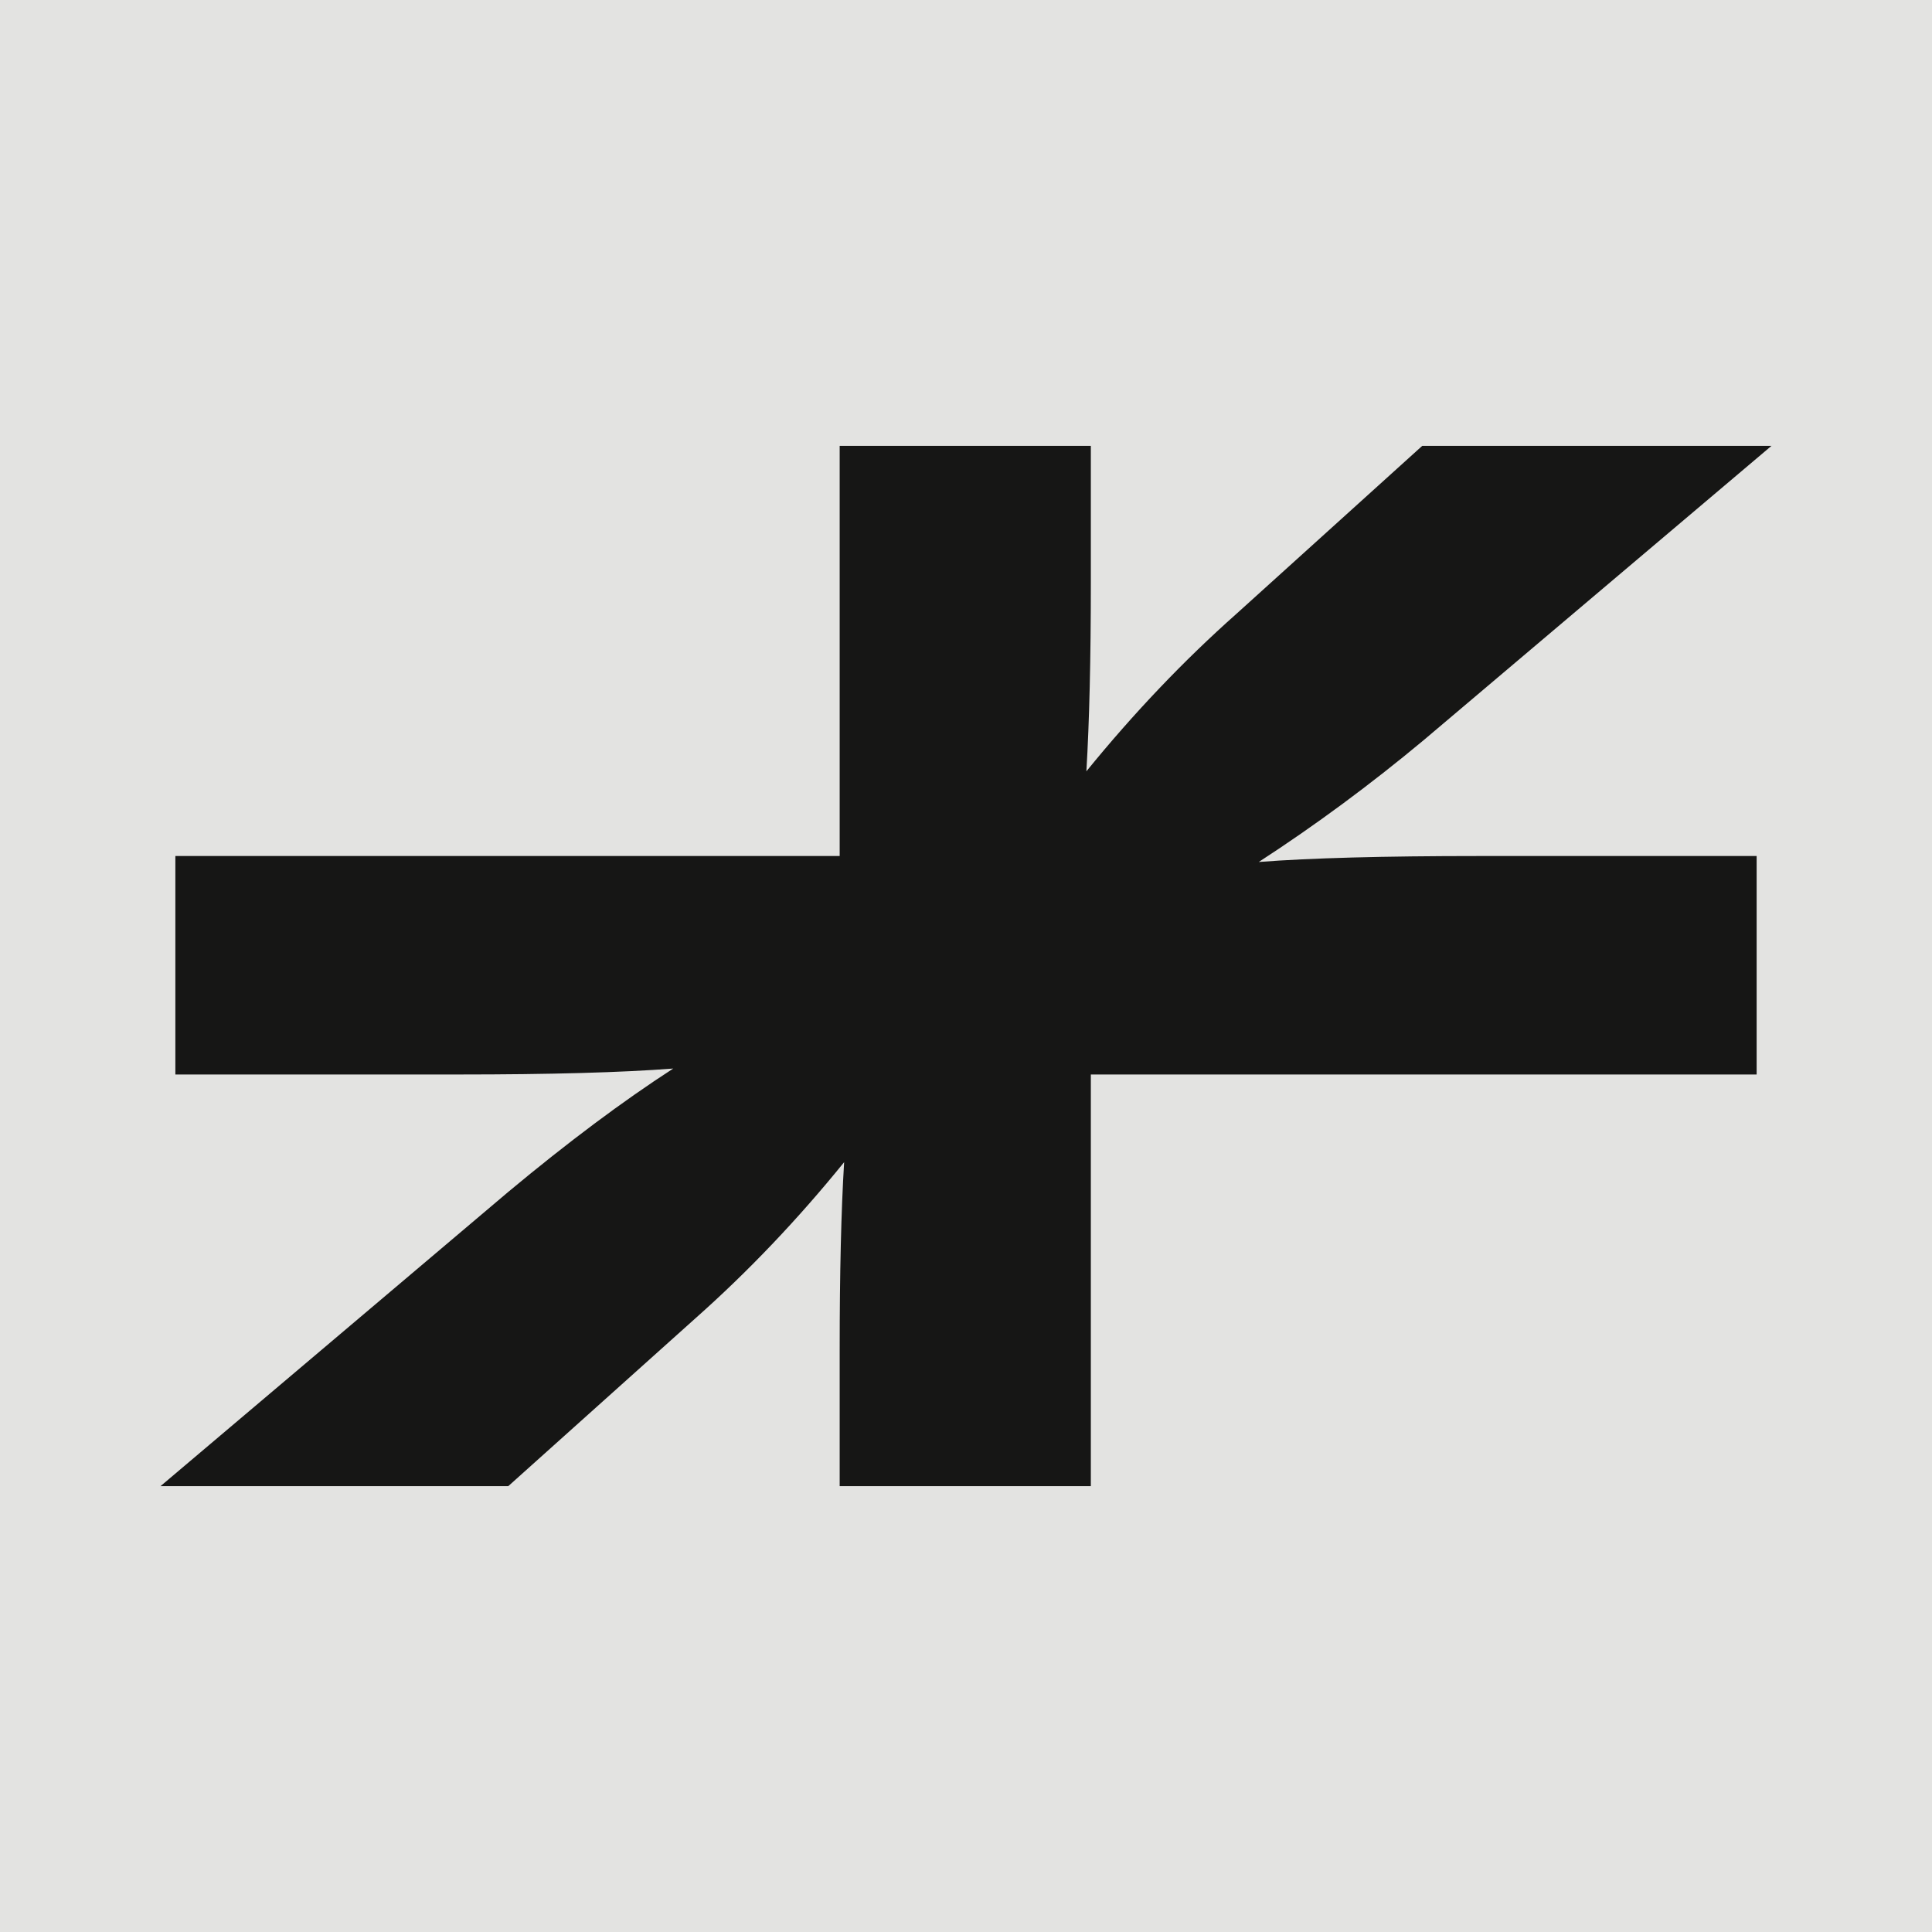
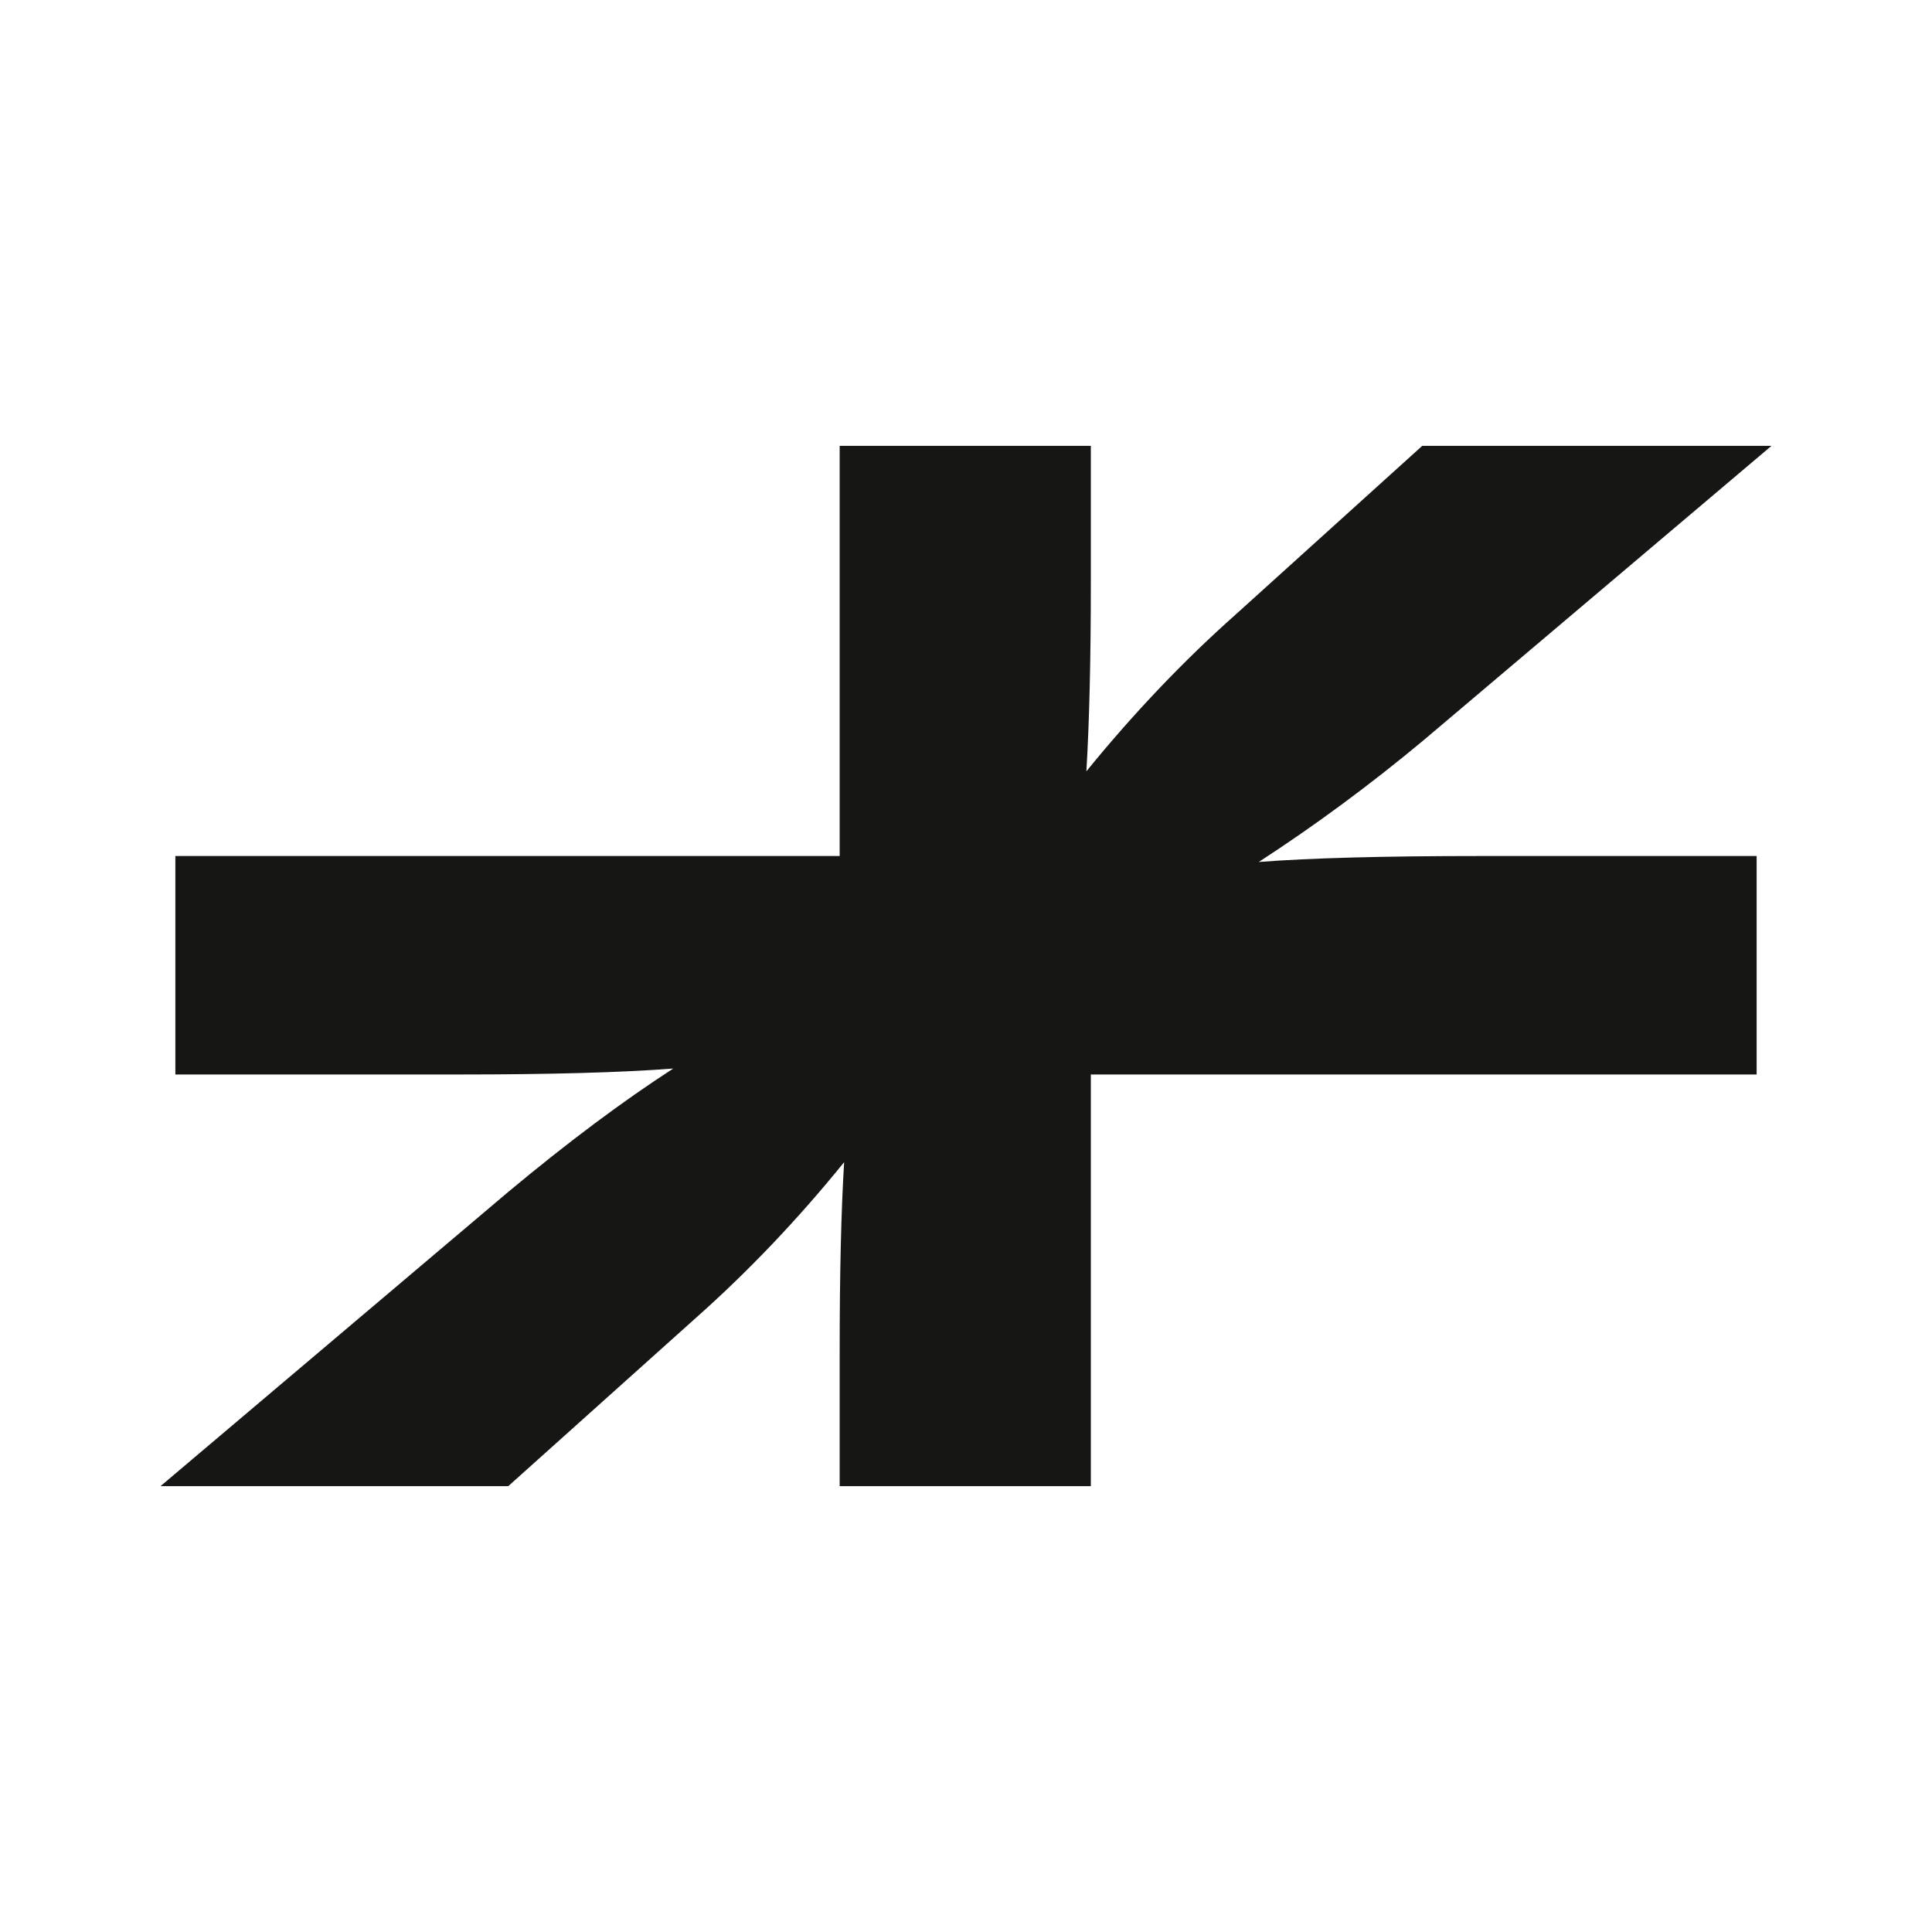
<svg xmlns="http://www.w3.org/2000/svg" viewBox="0 0 1300 1300">
-   <rect width="1300" height="1300" fill="#e3e3e1" />
+   <rect width="1300" height="1300" fill="#fff" />
  <path fill="#161615" d="M453 719Q401 723 309 723H118V576H565V300H734V392Q734 469 731 519Q779 460 832 413L957 300H1192L958 498Q904 543 847 580Q899 576 995 576H1182V723H734V1000H565V908Q565 831 568 782Q521 840 468 887L342 1000H108L342 802Q402 752 453 719Z" />
</svg>
